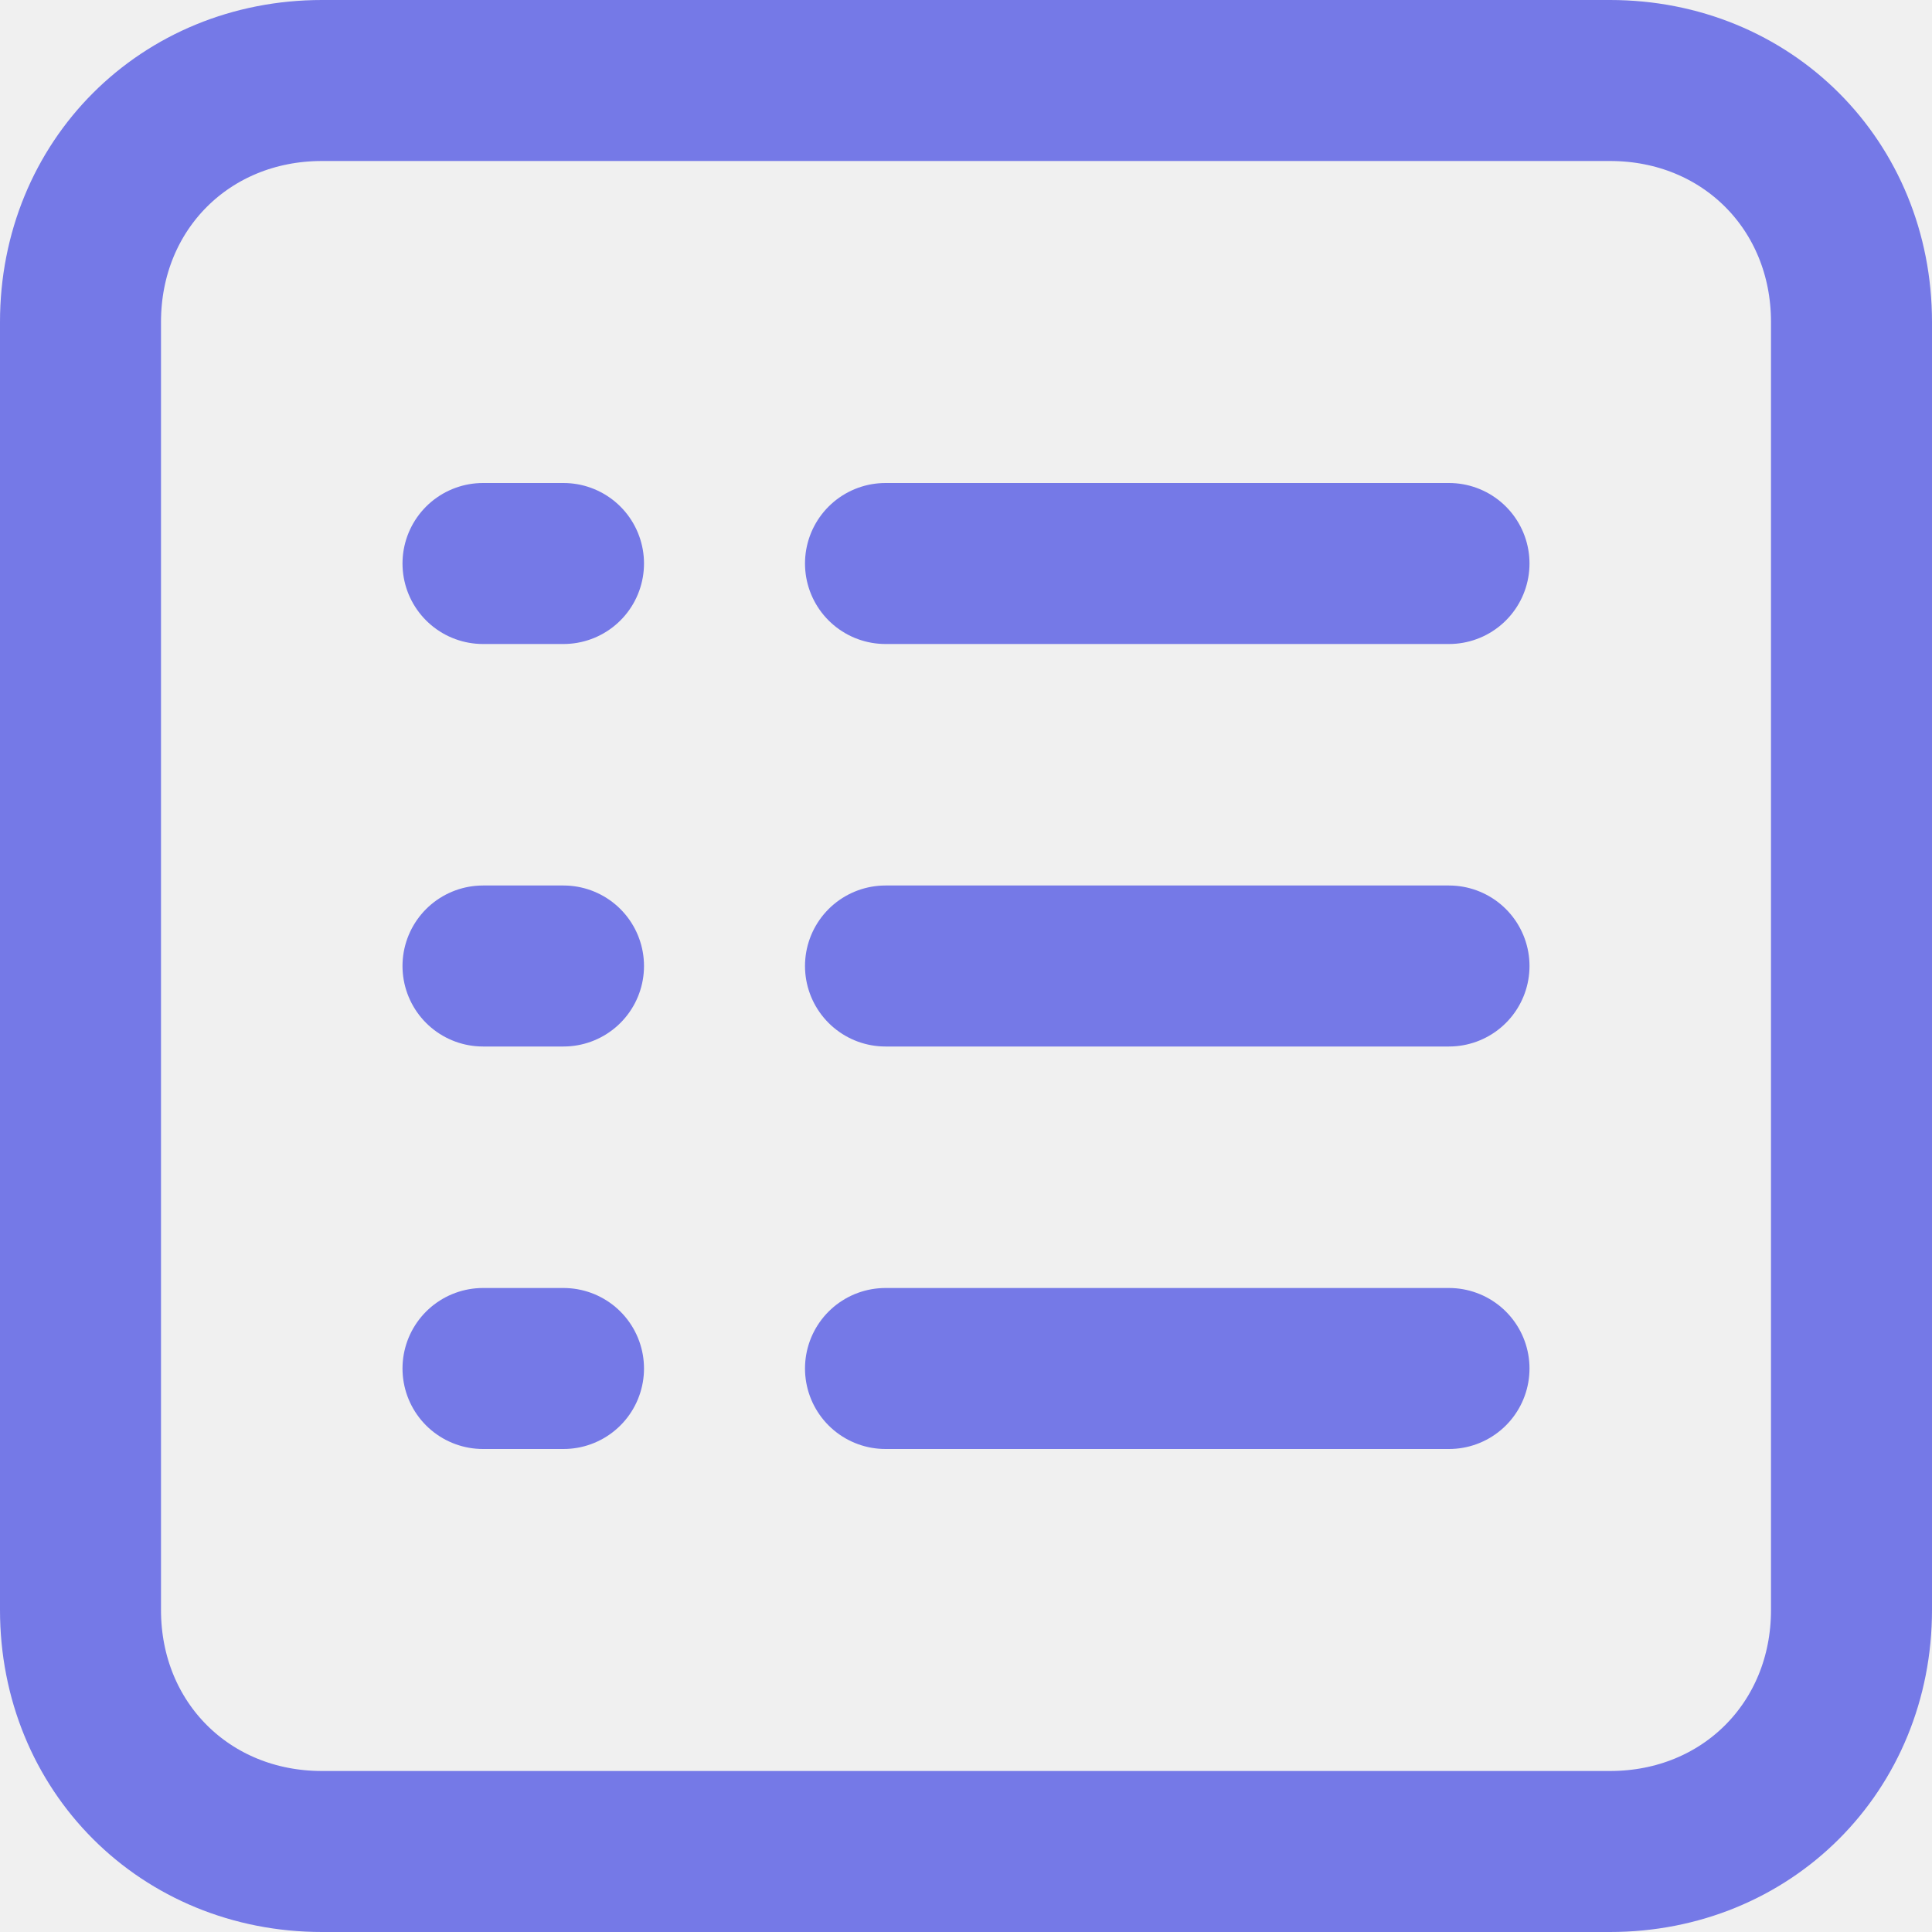
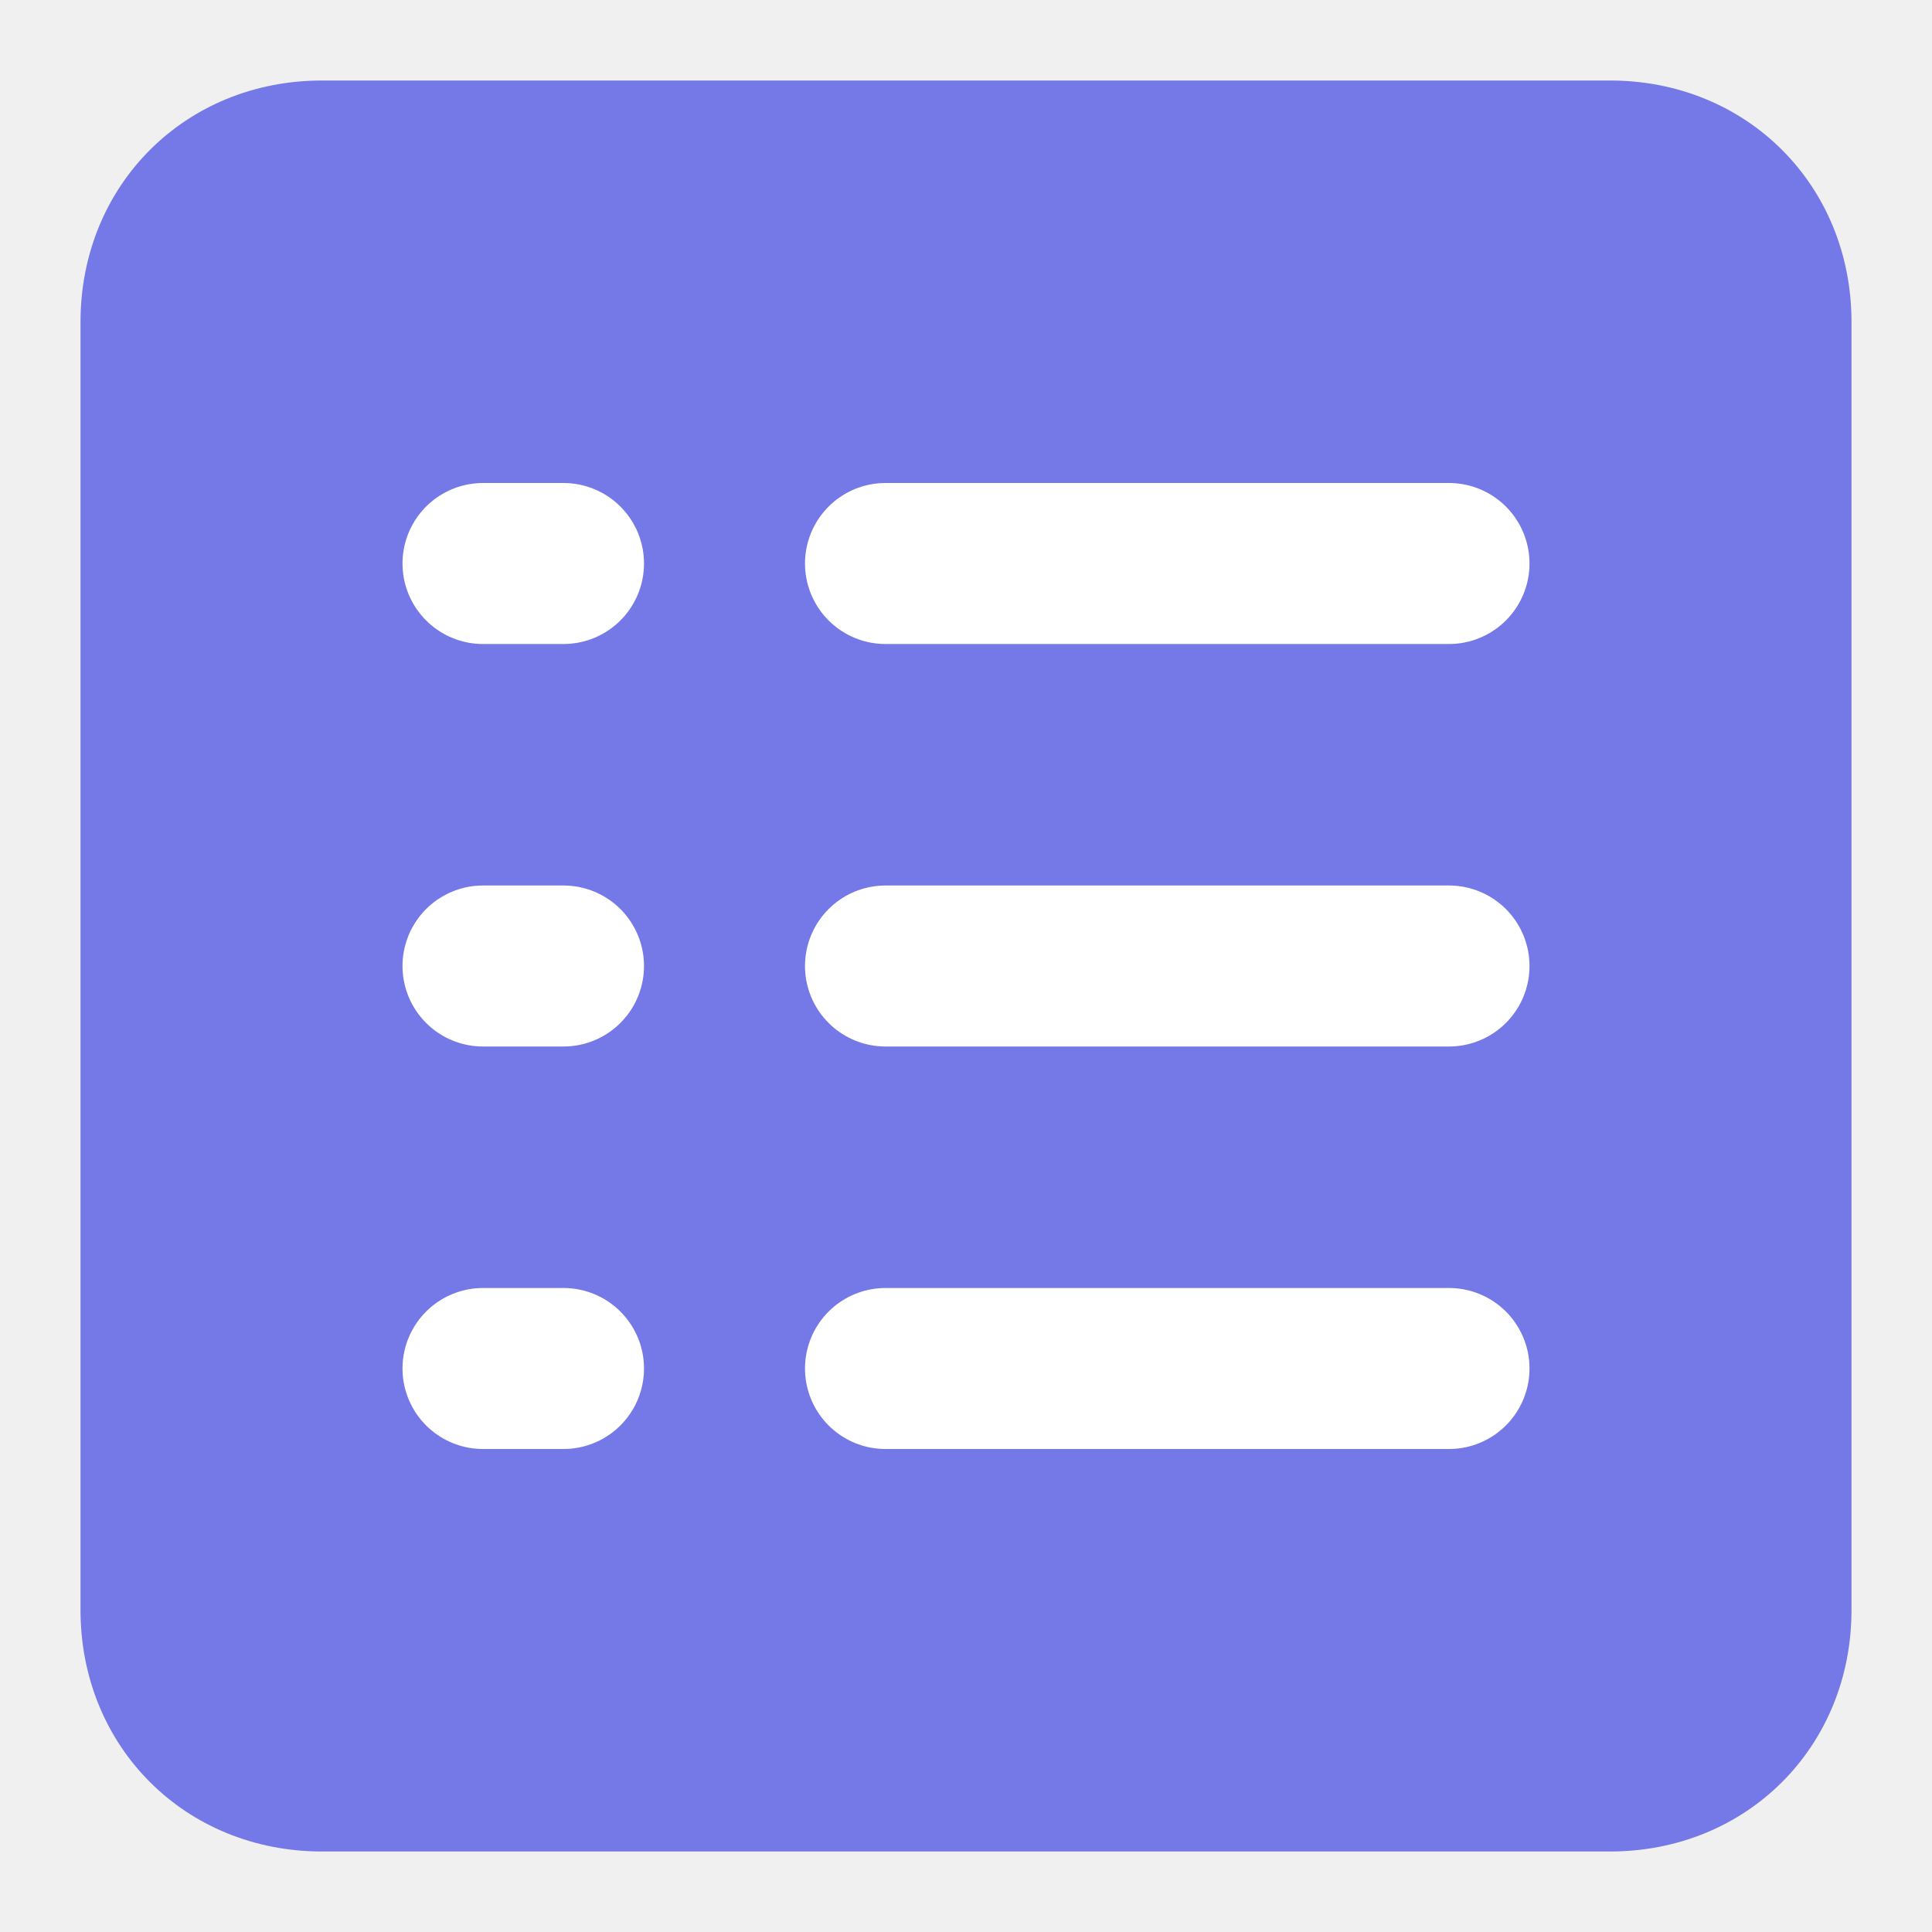
<svg xmlns="http://www.w3.org/2000/svg" version="1.1" id="Camada_1" x="0px" y="0px" viewBox="0 0 24 24" style="enable-background:new 0 0 24 24;" xml:space="preserve">
  <style type="text/css">
- 	.st0{fill:none;stroke:#7579E7;stroke-width:2;stroke-linecap:round;stroke-linejoin:round;}
+ 	.st0{fill:#7579E7;}
+ 	.st1{fill:none;stroke:#FFFFFF;stroke-width:2;stroke-linecap:round;stroke-linejoin:round;}
</style>
-   <g id="_71.list">
-     <path class="st0" d="M4,1h16c1.7,0,3,1.3,3,3v16c0,1.7-1.3,3-3,3H4c-1.7,0-3-1.3-3-3V4C1,2.3,2.3,1,4,1z" />
-     <line class="st0" x1="6" y1="7" x2="7" y2="7" />
-     <line class="st0" x1="11" y1="7" x2="18" y2="7" />
-     <line class="st0" x1="6" y1="12" x2="7" y2="12" />
-     <line class="st0" x1="11" y1="12" x2="18" y2="12" />
-     <line class="st0" x1="6" y1="17" x2="7" y2="17" />
-     <line class="st0" x1="11" y1="17" x2="18" y2="17" />
+   <path class="st0" d="M4,1h16c1.7,0,3,1.3,3,3v16c0,1.7-1.3,3-3,3H4c-1.7,0-3-1.3-3-3V4C1,2.3,2.3,1,4,1z" />
+   <g id="list">
+     <line class="st1" x1="6" y1="7" x2="7" y2="7" />
+     <line class="st1" x1="11" y1="7" x2="18" y2="7" />
+     <line class="st1" x1="6" y1="12" x2="7" y2="12" />
+     <line class="st1" x1="11" y1="12" x2="18" y2="12" />
+     <line class="st1" x1="6" y1="17" x2="7" y2="17" />
+     <line class="st1" x1="11" y1="17" x2="18" y2="17" />
  </g>
</svg>
